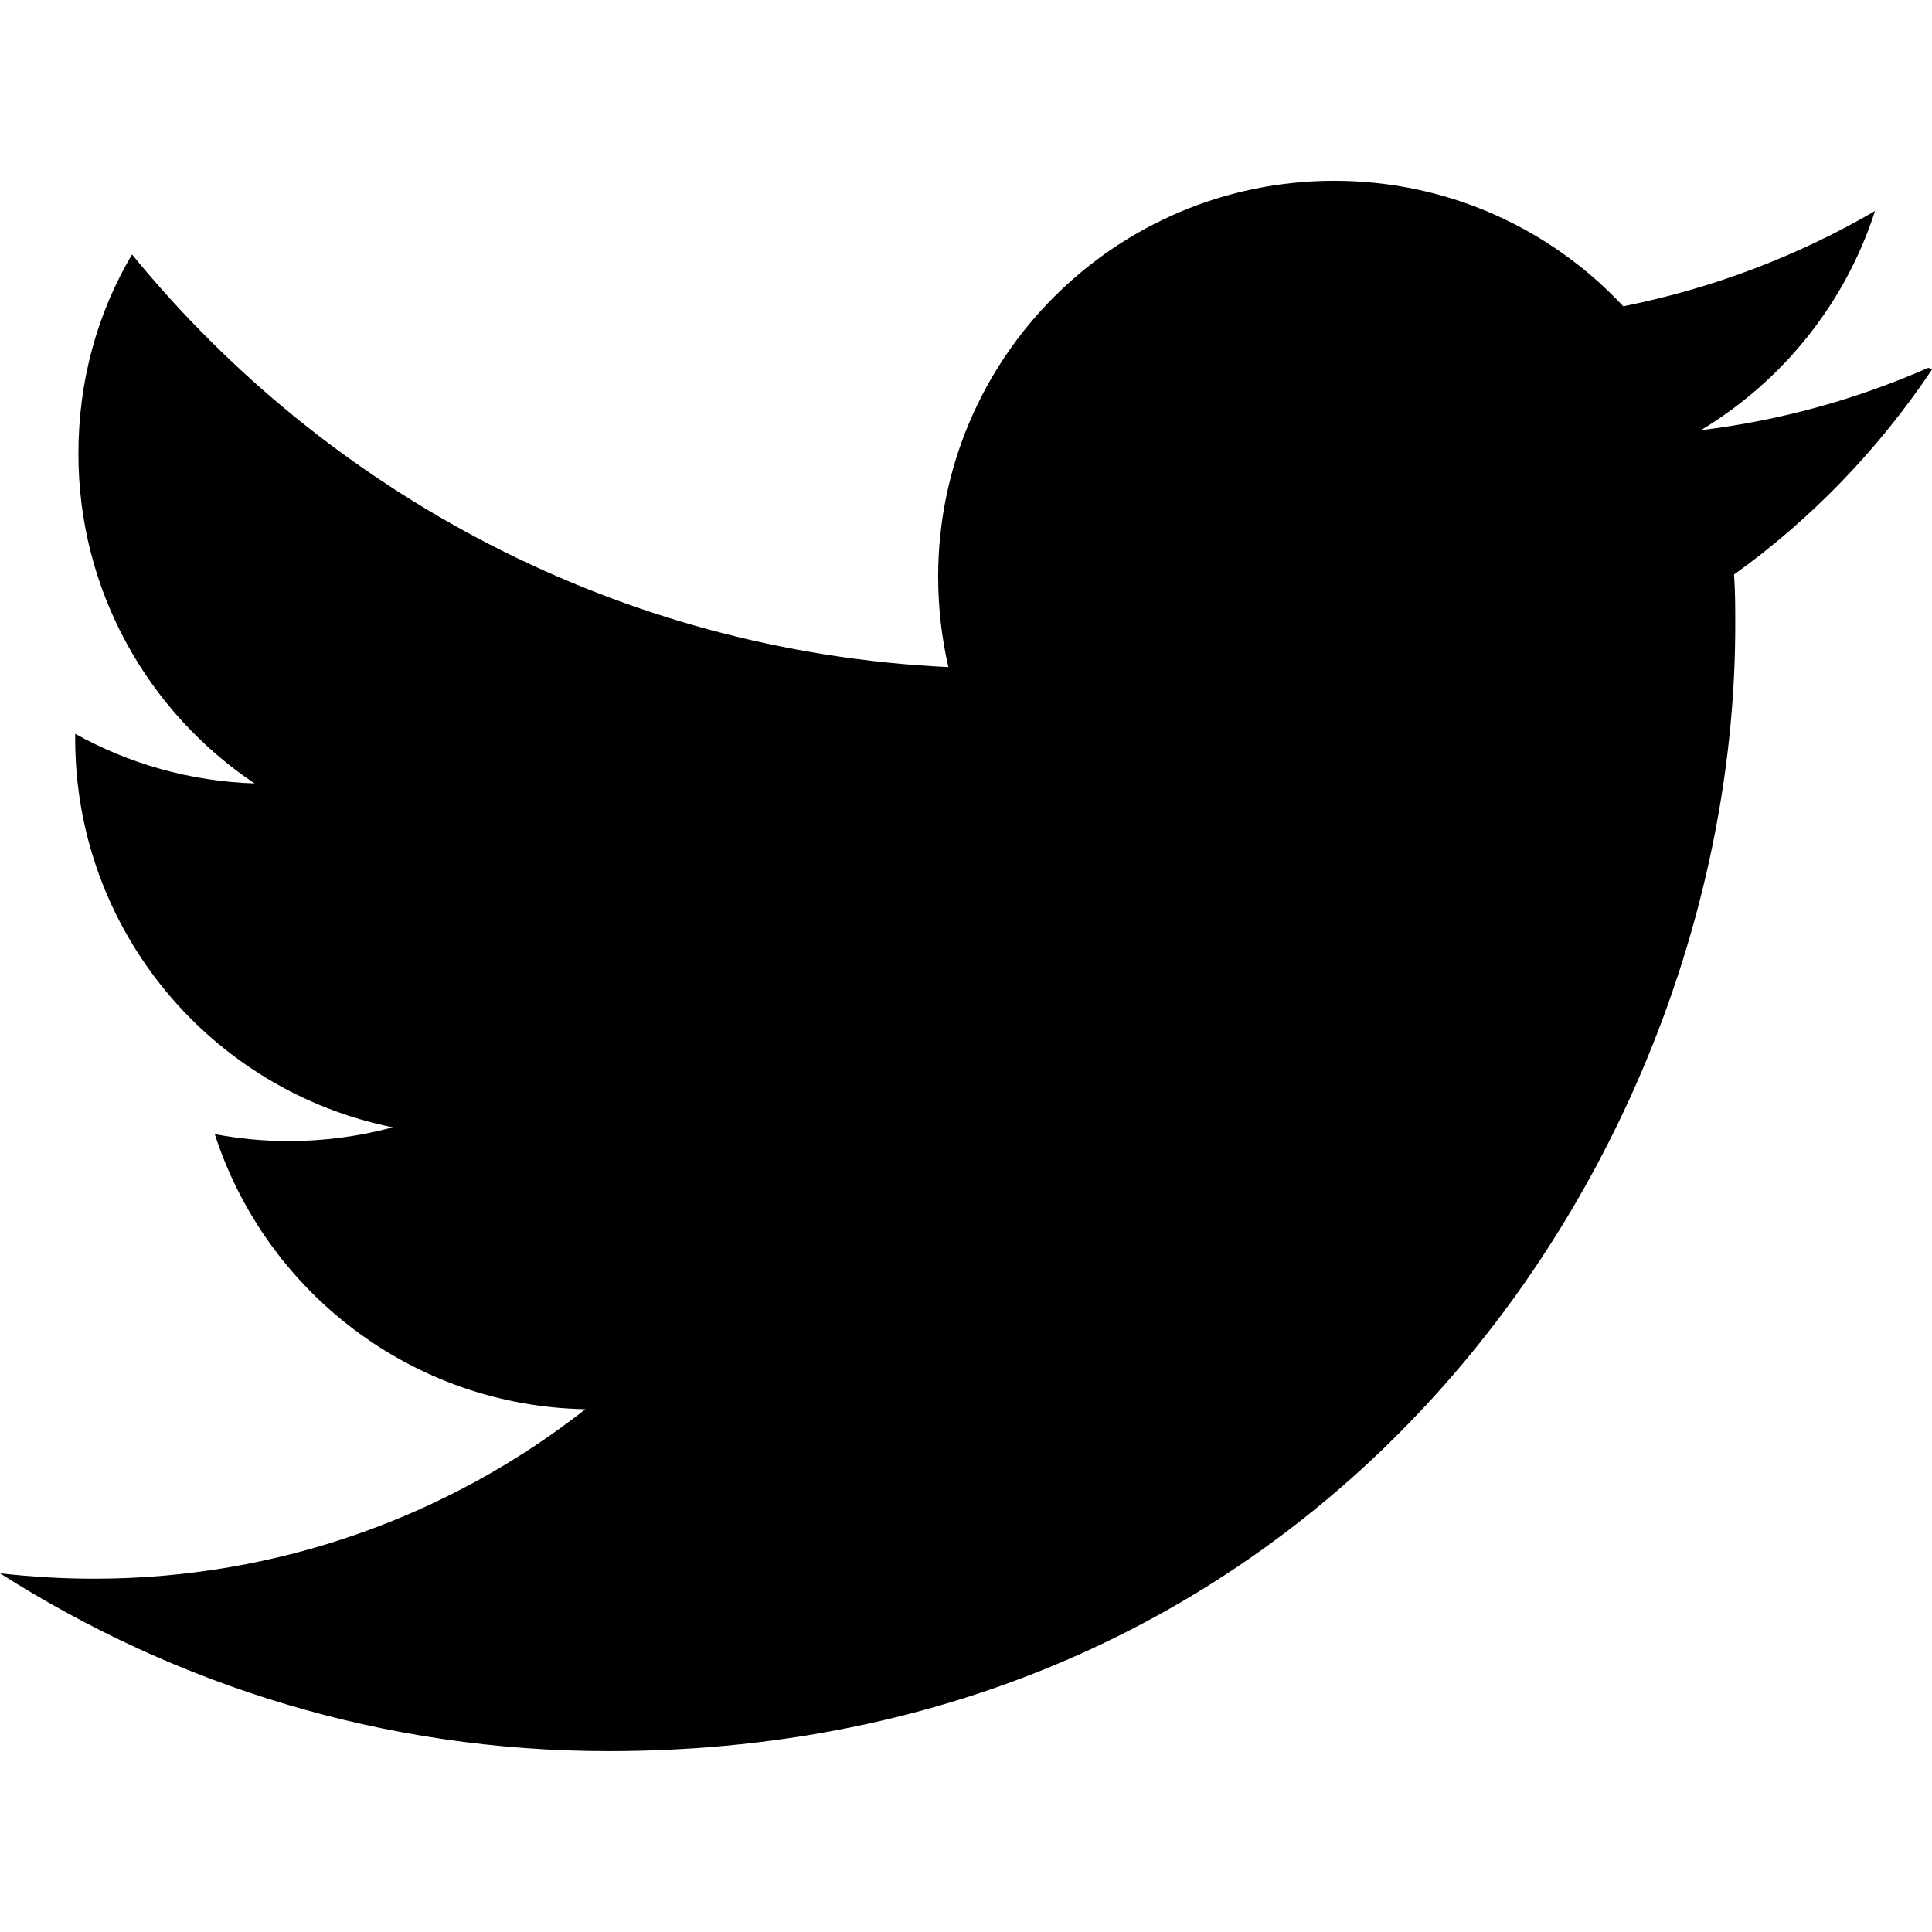
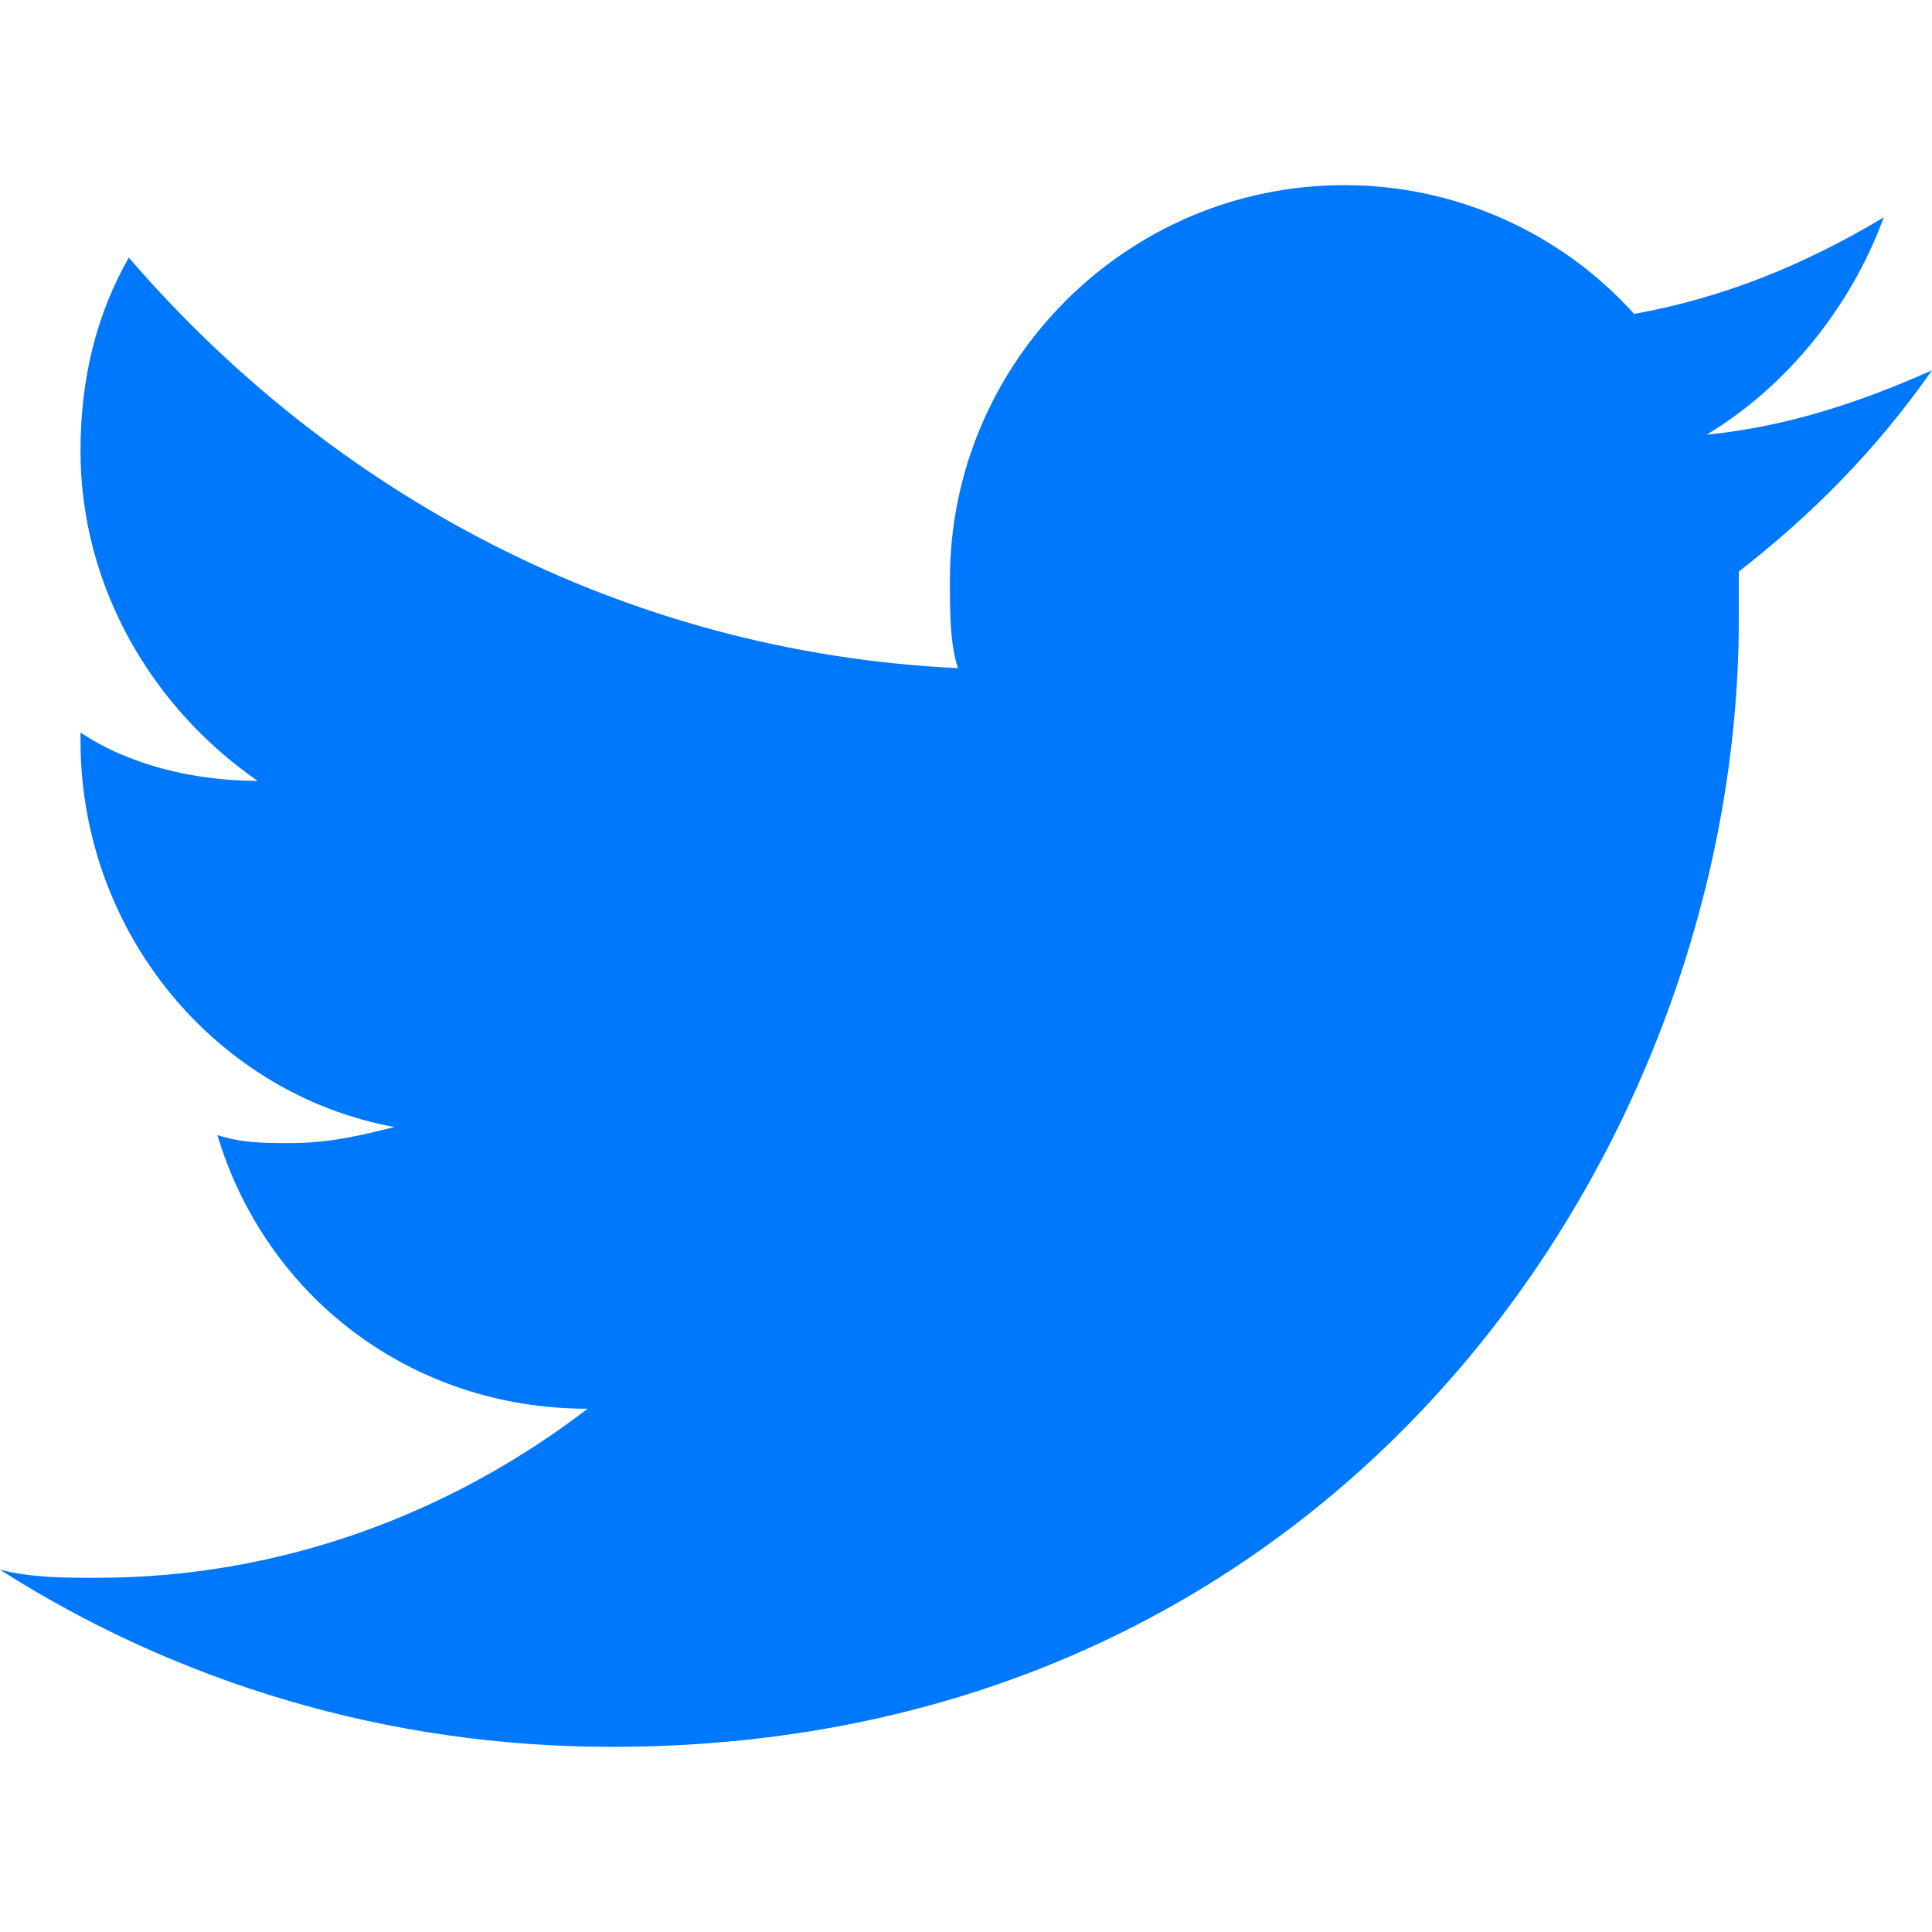
- <svg xmlns="http://www.w3.org/2000/svg" aria-labelledby="simpleicons-twitter-icon" role="img" viewBox="0 0 24 24">
-   <path d="M23.954 4.569c-.885.389-1.83.654-2.825.775 1.014-.611 1.794-1.574 2.163-2.723-.951.555-2.005.959-3.127 1.184-.896-.959-2.173-1.559-3.591-1.559-2.717 0-4.92 2.203-4.92 4.917 0 .39.045.765.127 1.124C7.691 8.094 4.066 6.13 1.64 3.161c-.427.722-.666 1.561-.666 2.475 0 1.71.87 3.213 2.188 4.096-.807-.026-1.566-.248-2.228-.616v.061c0 2.385 1.693 4.374 3.946 4.827-.413.111-.849.171-1.296.171-.314 0-.615-.03-.916-.086.631 1.953 2.445 3.377 4.604 3.417-1.68 1.319-3.809 2.105-6.102 2.105-.39 0-.779-.023-1.17-.067 2.189 1.394 4.768 2.209 7.557 2.209 9.054 0 13.999-7.496 13.999-13.986 0-.209 0-.42-.015-.63.961-.689 1.8-1.56 2.46-2.548l-.047-.02z" />
+ <svg xmlns="http://www.w3.org/2000/svg" version="1.1" id="Layer_1" x="0px" y="0px" viewBox="0 0 24 24" style="enable-background:new 0 0 24 24;" xml:space="preserve">
+   <style type="text/css">
+ 	.st0{fill:#0078FC;}
+ </style>
+   <path class="st0" d="M24,4.6c-0.9,0.4-1.8,0.7-2.8,0.8c1-0.6,1.8-1.6,2.2-2.7c-1,0.6-2,1-3.1,1.2c-0.9-1-2.2-1.6-3.6-1.6  c-2.7,0-4.9,2.2-4.9,4.9c0,0.4,0,0.8,0.1,1.1C7.7,8.1,4.1,6.1,1.6,3.2C1.2,3.9,1,4.7,1,5.6c0,1.7,0.9,3.2,2.2,4.1  c-0.8,0-1.6-0.2-2.2-0.6v0.1c0,2.4,1.7,4.4,3.9,4.8c-0.4,0.1-0.8,0.2-1.3,0.2c-0.3,0-0.6,0-0.9-0.1c0.6,2,2.4,3.4,4.6,3.4  c-1.7,1.3-3.8,2.1-6.1,2.1c-0.4,0-0.8,0-1.2-0.1c2.2,1.4,4.8,2.2,7.6,2.2c9.1,0,14-7.5,14-14c0-0.2,0-0.4,0-0.6  C22.5,6.4,23.3,5.6,24,4.6C24,4.6,24,4.6,24,4.6z" />
</svg>
